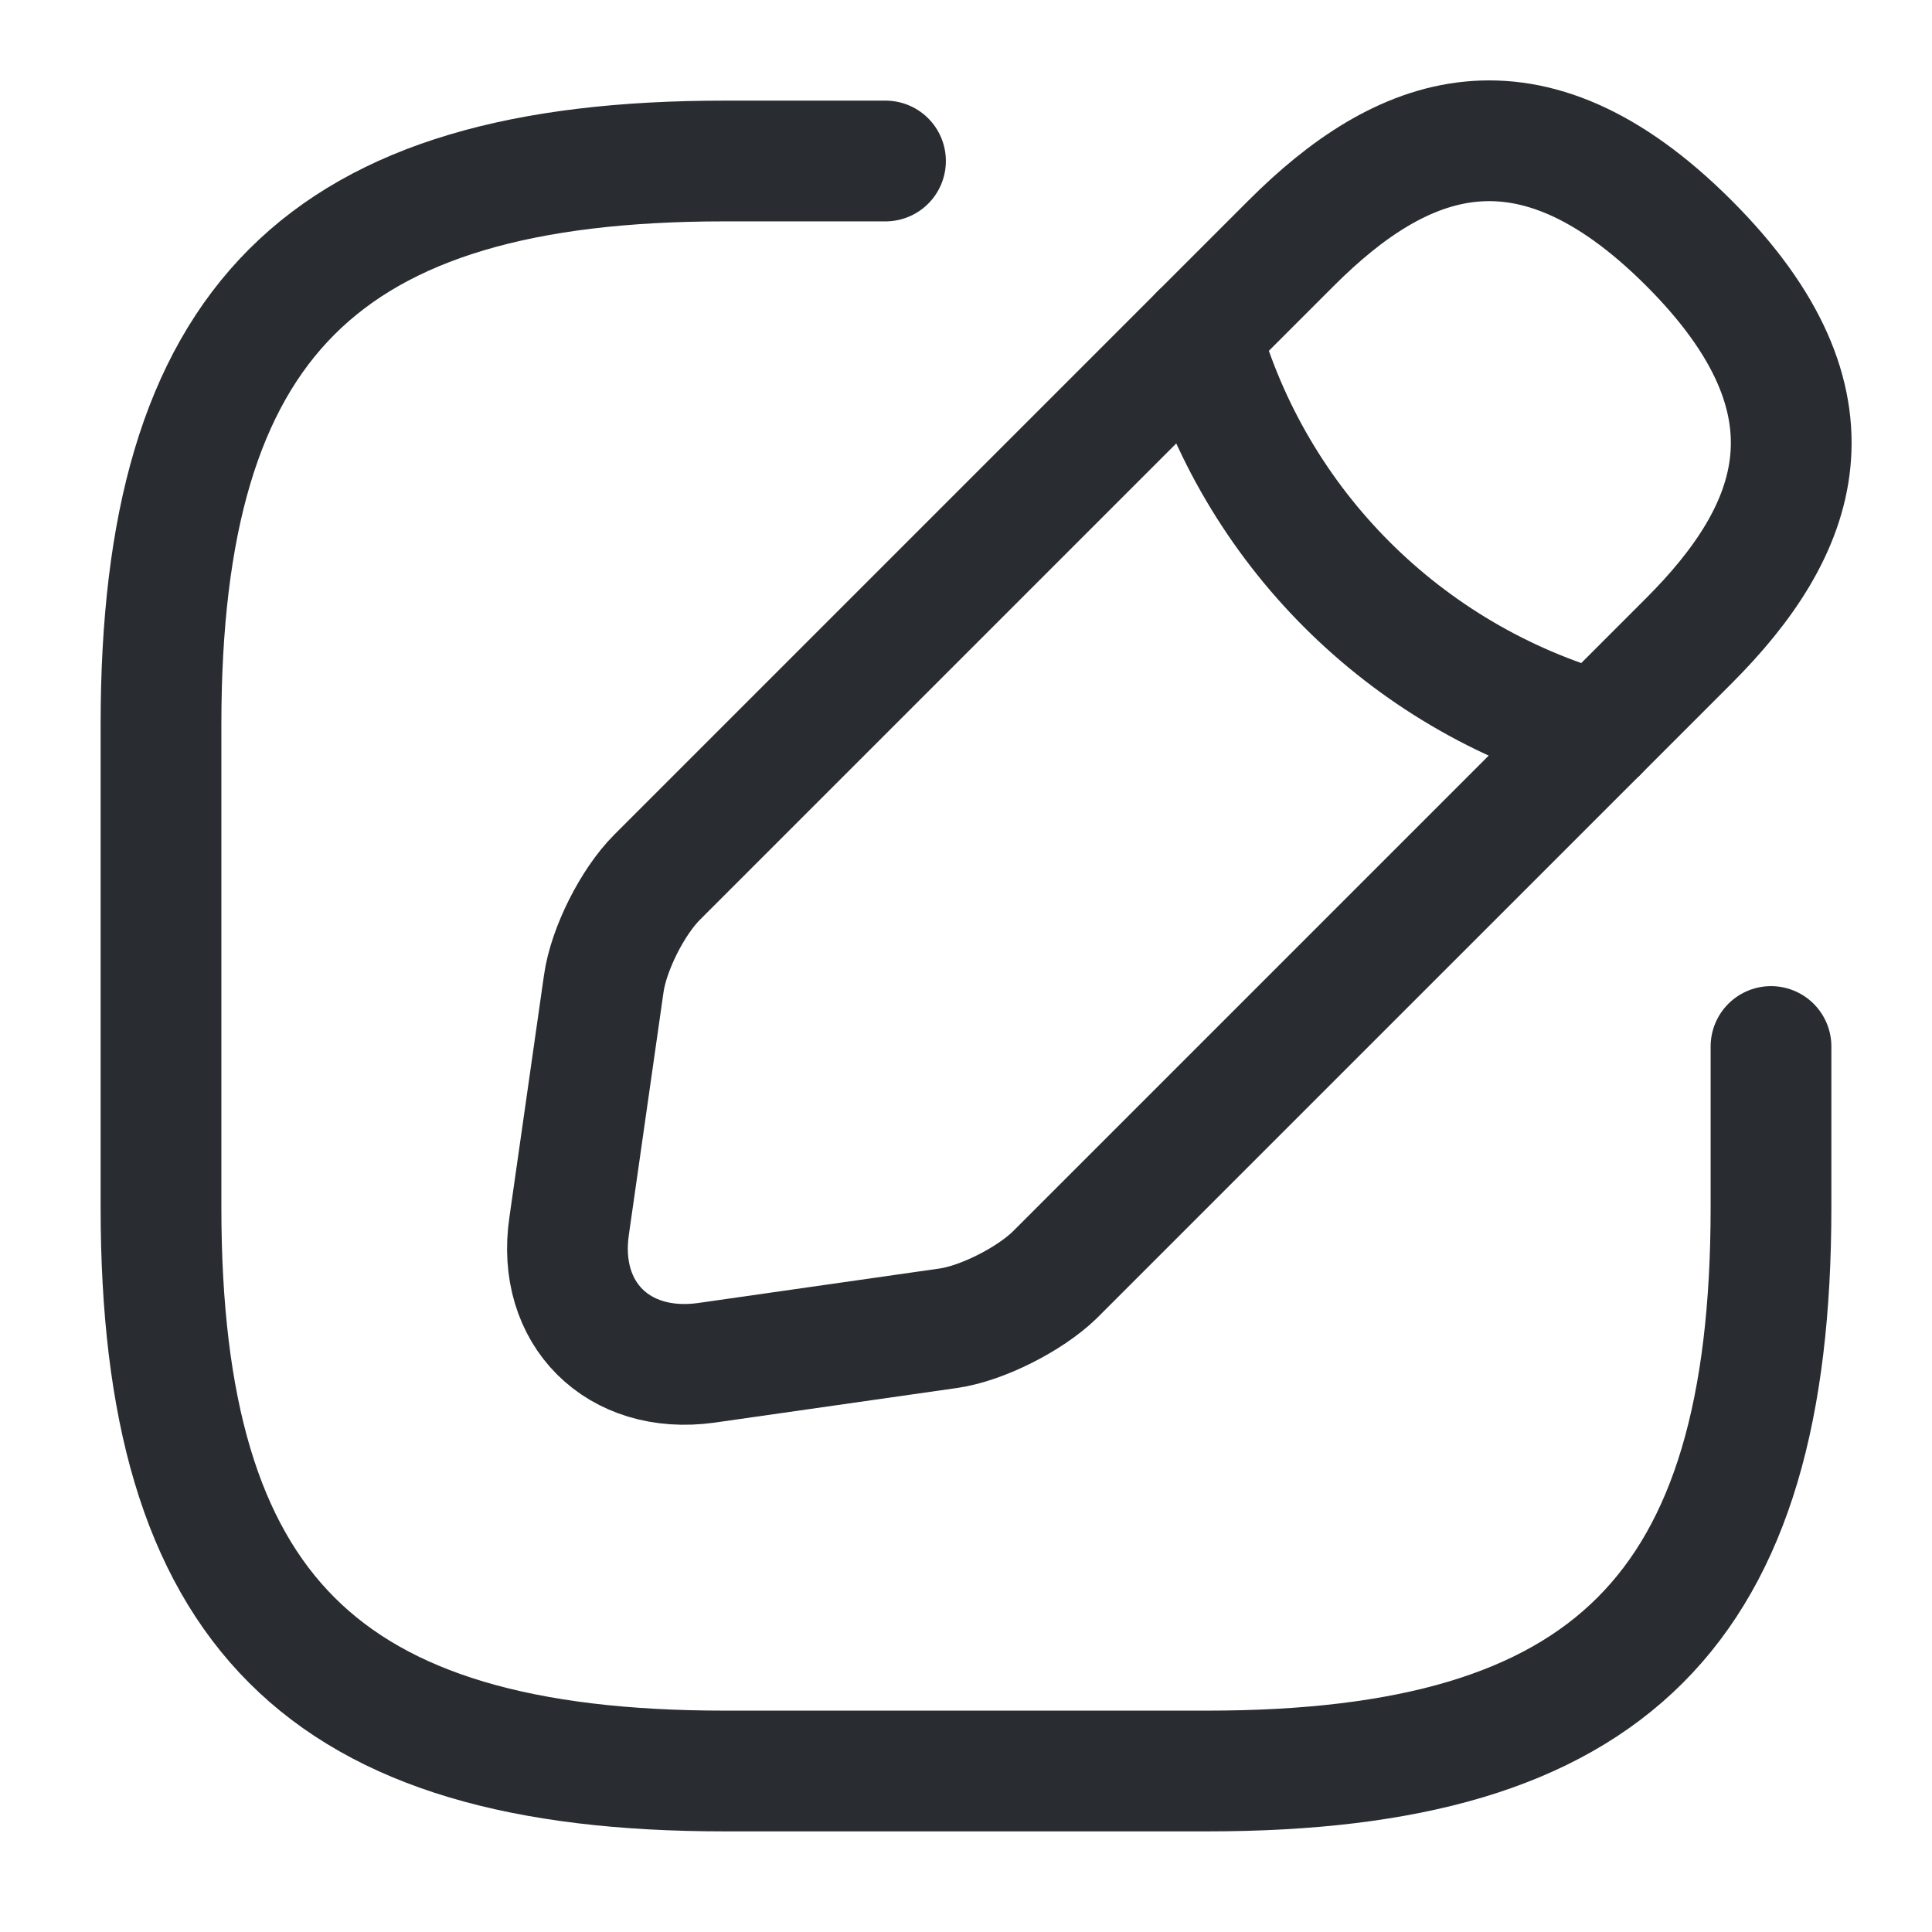
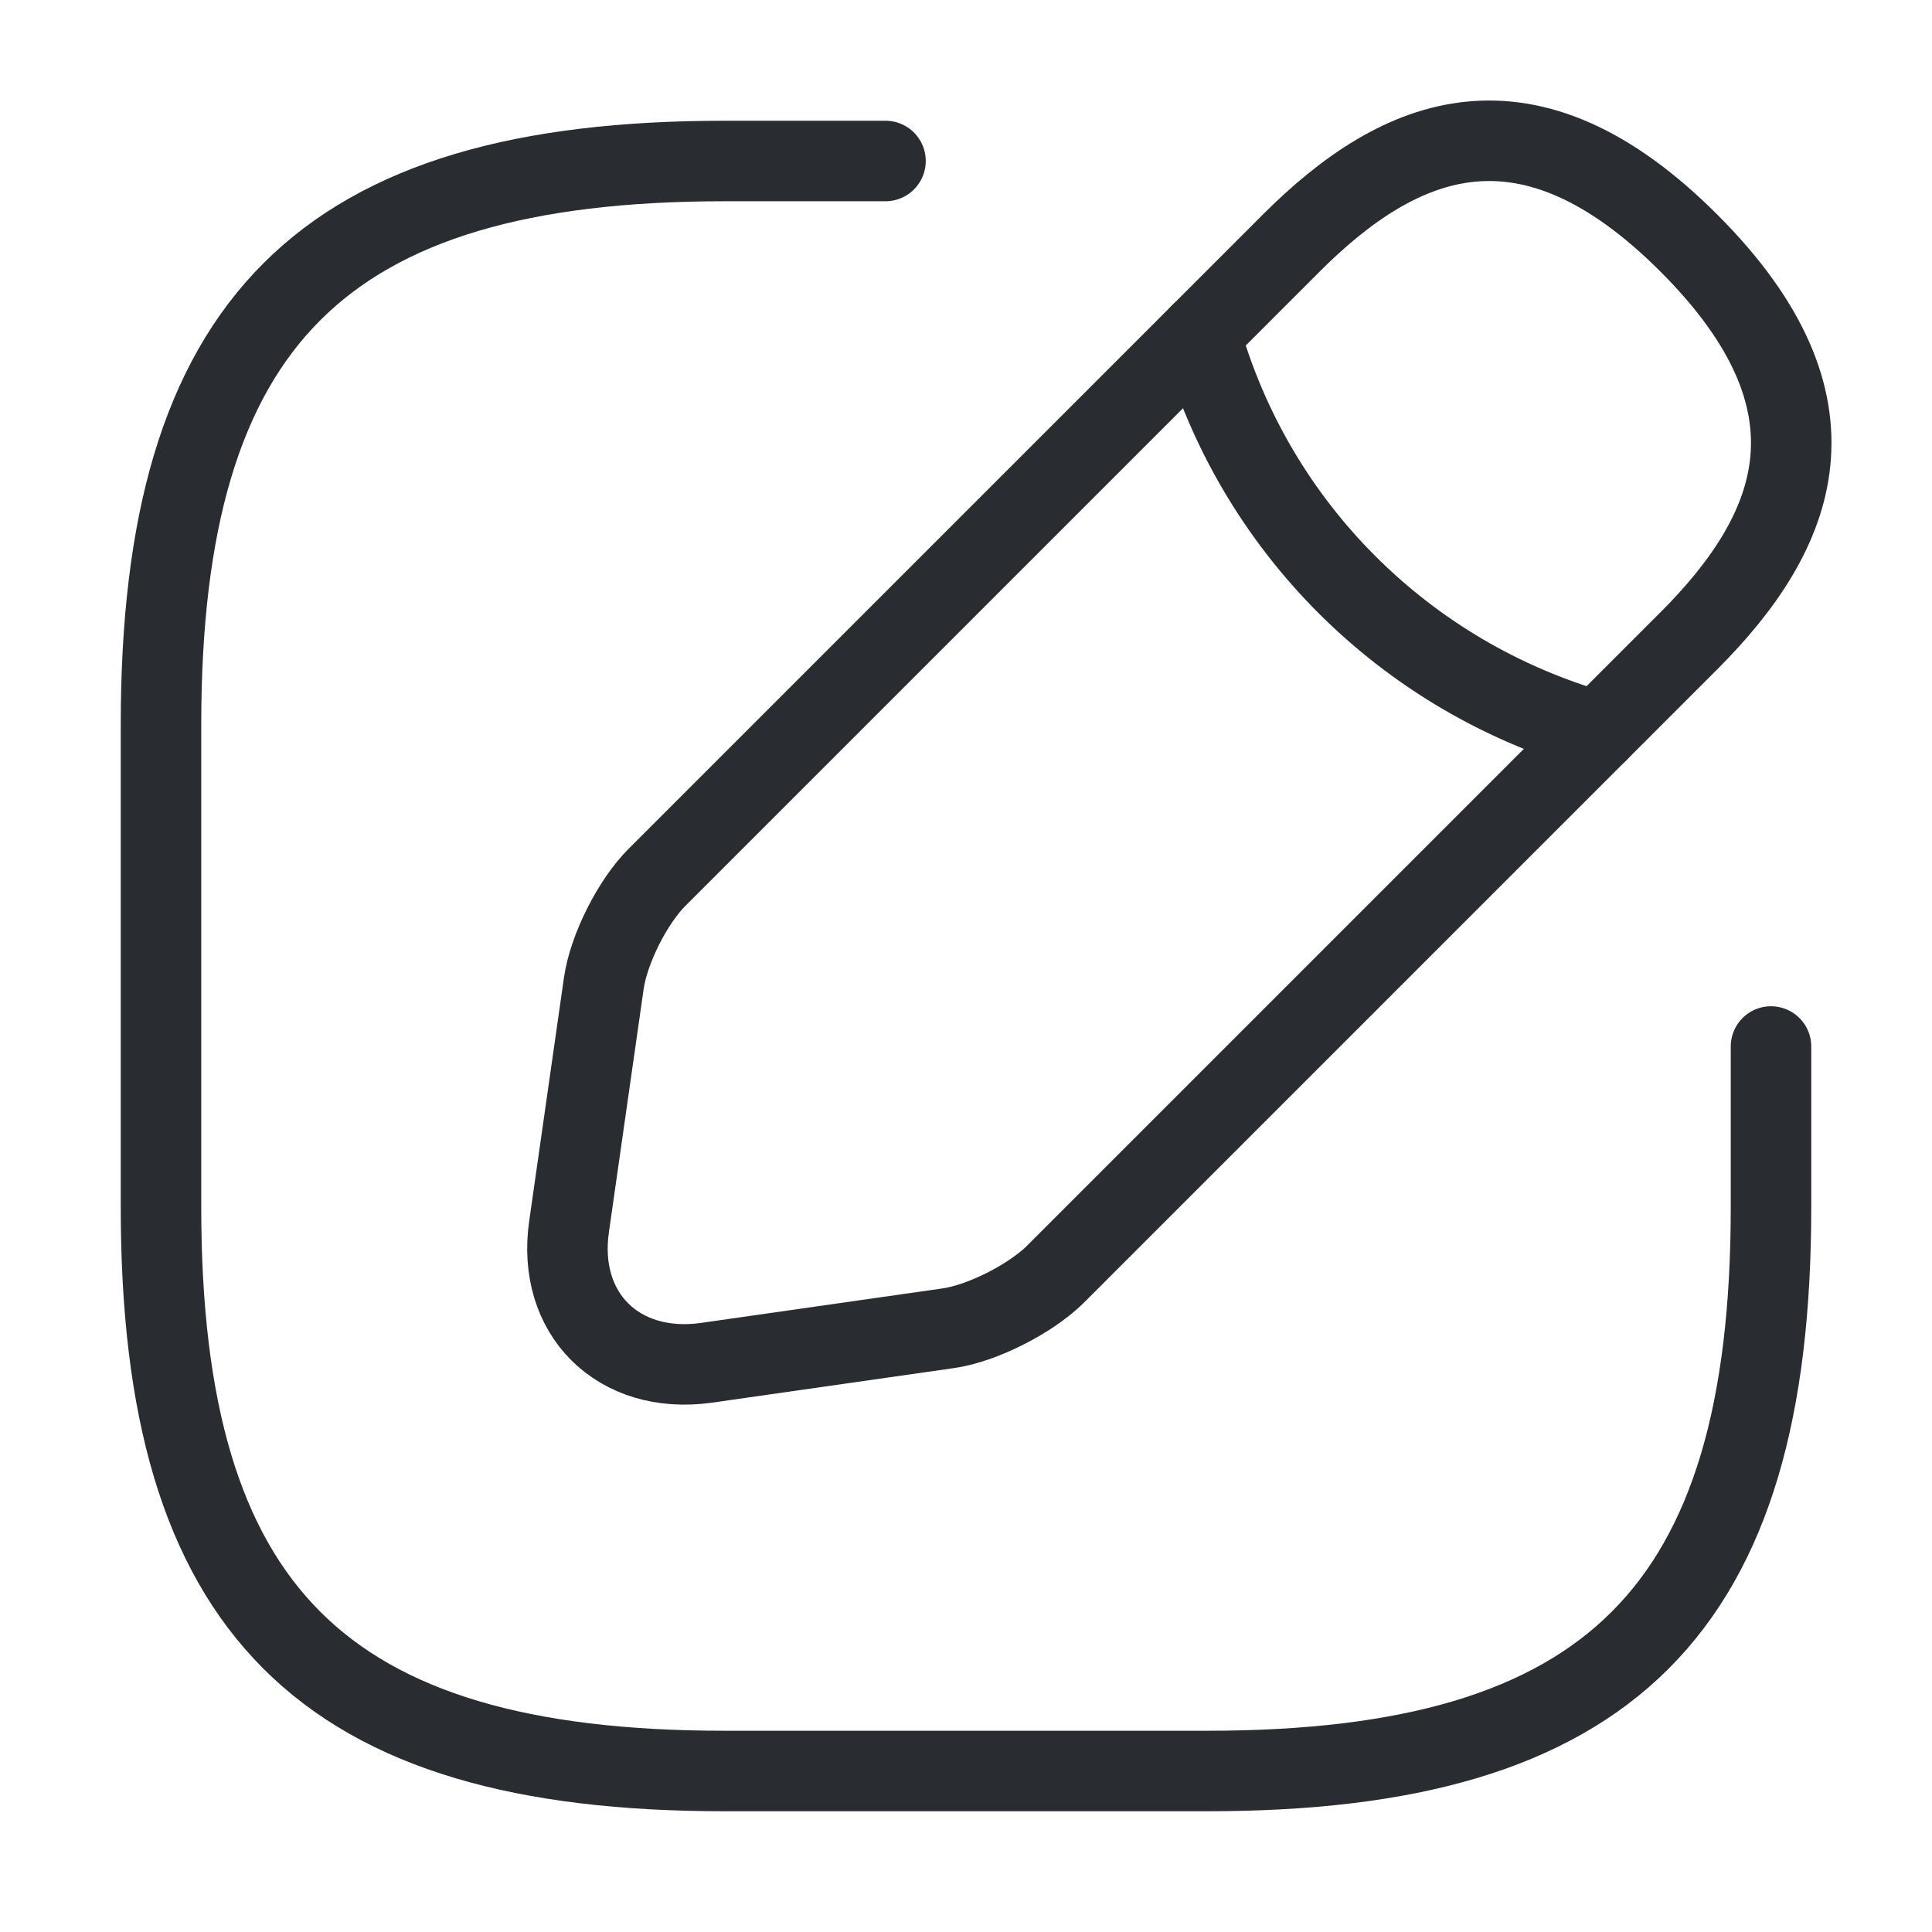
<svg xmlns="http://www.w3.org/2000/svg" width="24" height="24" viewBox="0 0 24 24" fill="none">
-   <path d="M11 2H9C4 2 2 4 2 9V15C2 20 4 22 9 22H15C20 22 22 20 22 15V13" stroke="#292D32" stroke-width="1.5" stroke-linecap="round" stroke-linejoin="round" />
-   <path d="M16.04 3.02L8.16 10.9C7.86 11.2 7.56 11.79 7.5 12.22L7.07 15.23C6.91 16.32 7.68 17.08 8.77 16.93L11.78 16.5C12.2 16.44 12.79 16.14 13.1 15.84L20.98 7.96C22.34 6.6 22.98 5.02 20.98 3.02C18.98 1.02 17.4 1.66 16.04 3.02Z" stroke="#292D32" stroke-width="1.5" stroke-miterlimit="10" stroke-linecap="round" stroke-linejoin="round" />
-   <path d="M14.91 4.15C15.58 6.54 17.45 8.41 19.85 9.09" stroke="#292D32" stroke-width="1.5" stroke-miterlimit="10" stroke-linecap="round" stroke-linejoin="round" />
+   <path d="M11 2H9C4 2 2 4 2 9V15C2 20 4 22 9 22H15C20 22 22 20 22 15V13" stroke="#292D32" strokeWidth="1.5" stroke-linecap="round" stroke-linejoin="round" />
+   <path d="M16.04 3.02L8.16 10.9C7.86 11.2 7.56 11.79 7.5 12.22L7.07 15.23C6.91 16.32 7.68 17.08 8.77 16.93L11.78 16.5C12.2 16.44 12.79 16.14 13.1 15.84L20.98 7.96C22.34 6.6 22.98 5.02 20.98 3.02C18.98 1.02 17.4 1.66 16.04 3.02Z" stroke="#292D32" strokeWidth="1.5" strokeMiterlimit="10" stroke-linecap="round" stroke-linejoin="round" />
+   <path d="M14.91 4.15C15.58 6.54 17.45 8.41 19.85 9.09" stroke="#292D32" strokeWidth="1.5" strokeMiterlimit="10" stroke-linecap="round" stroke-linejoin="round" />
</svg>
